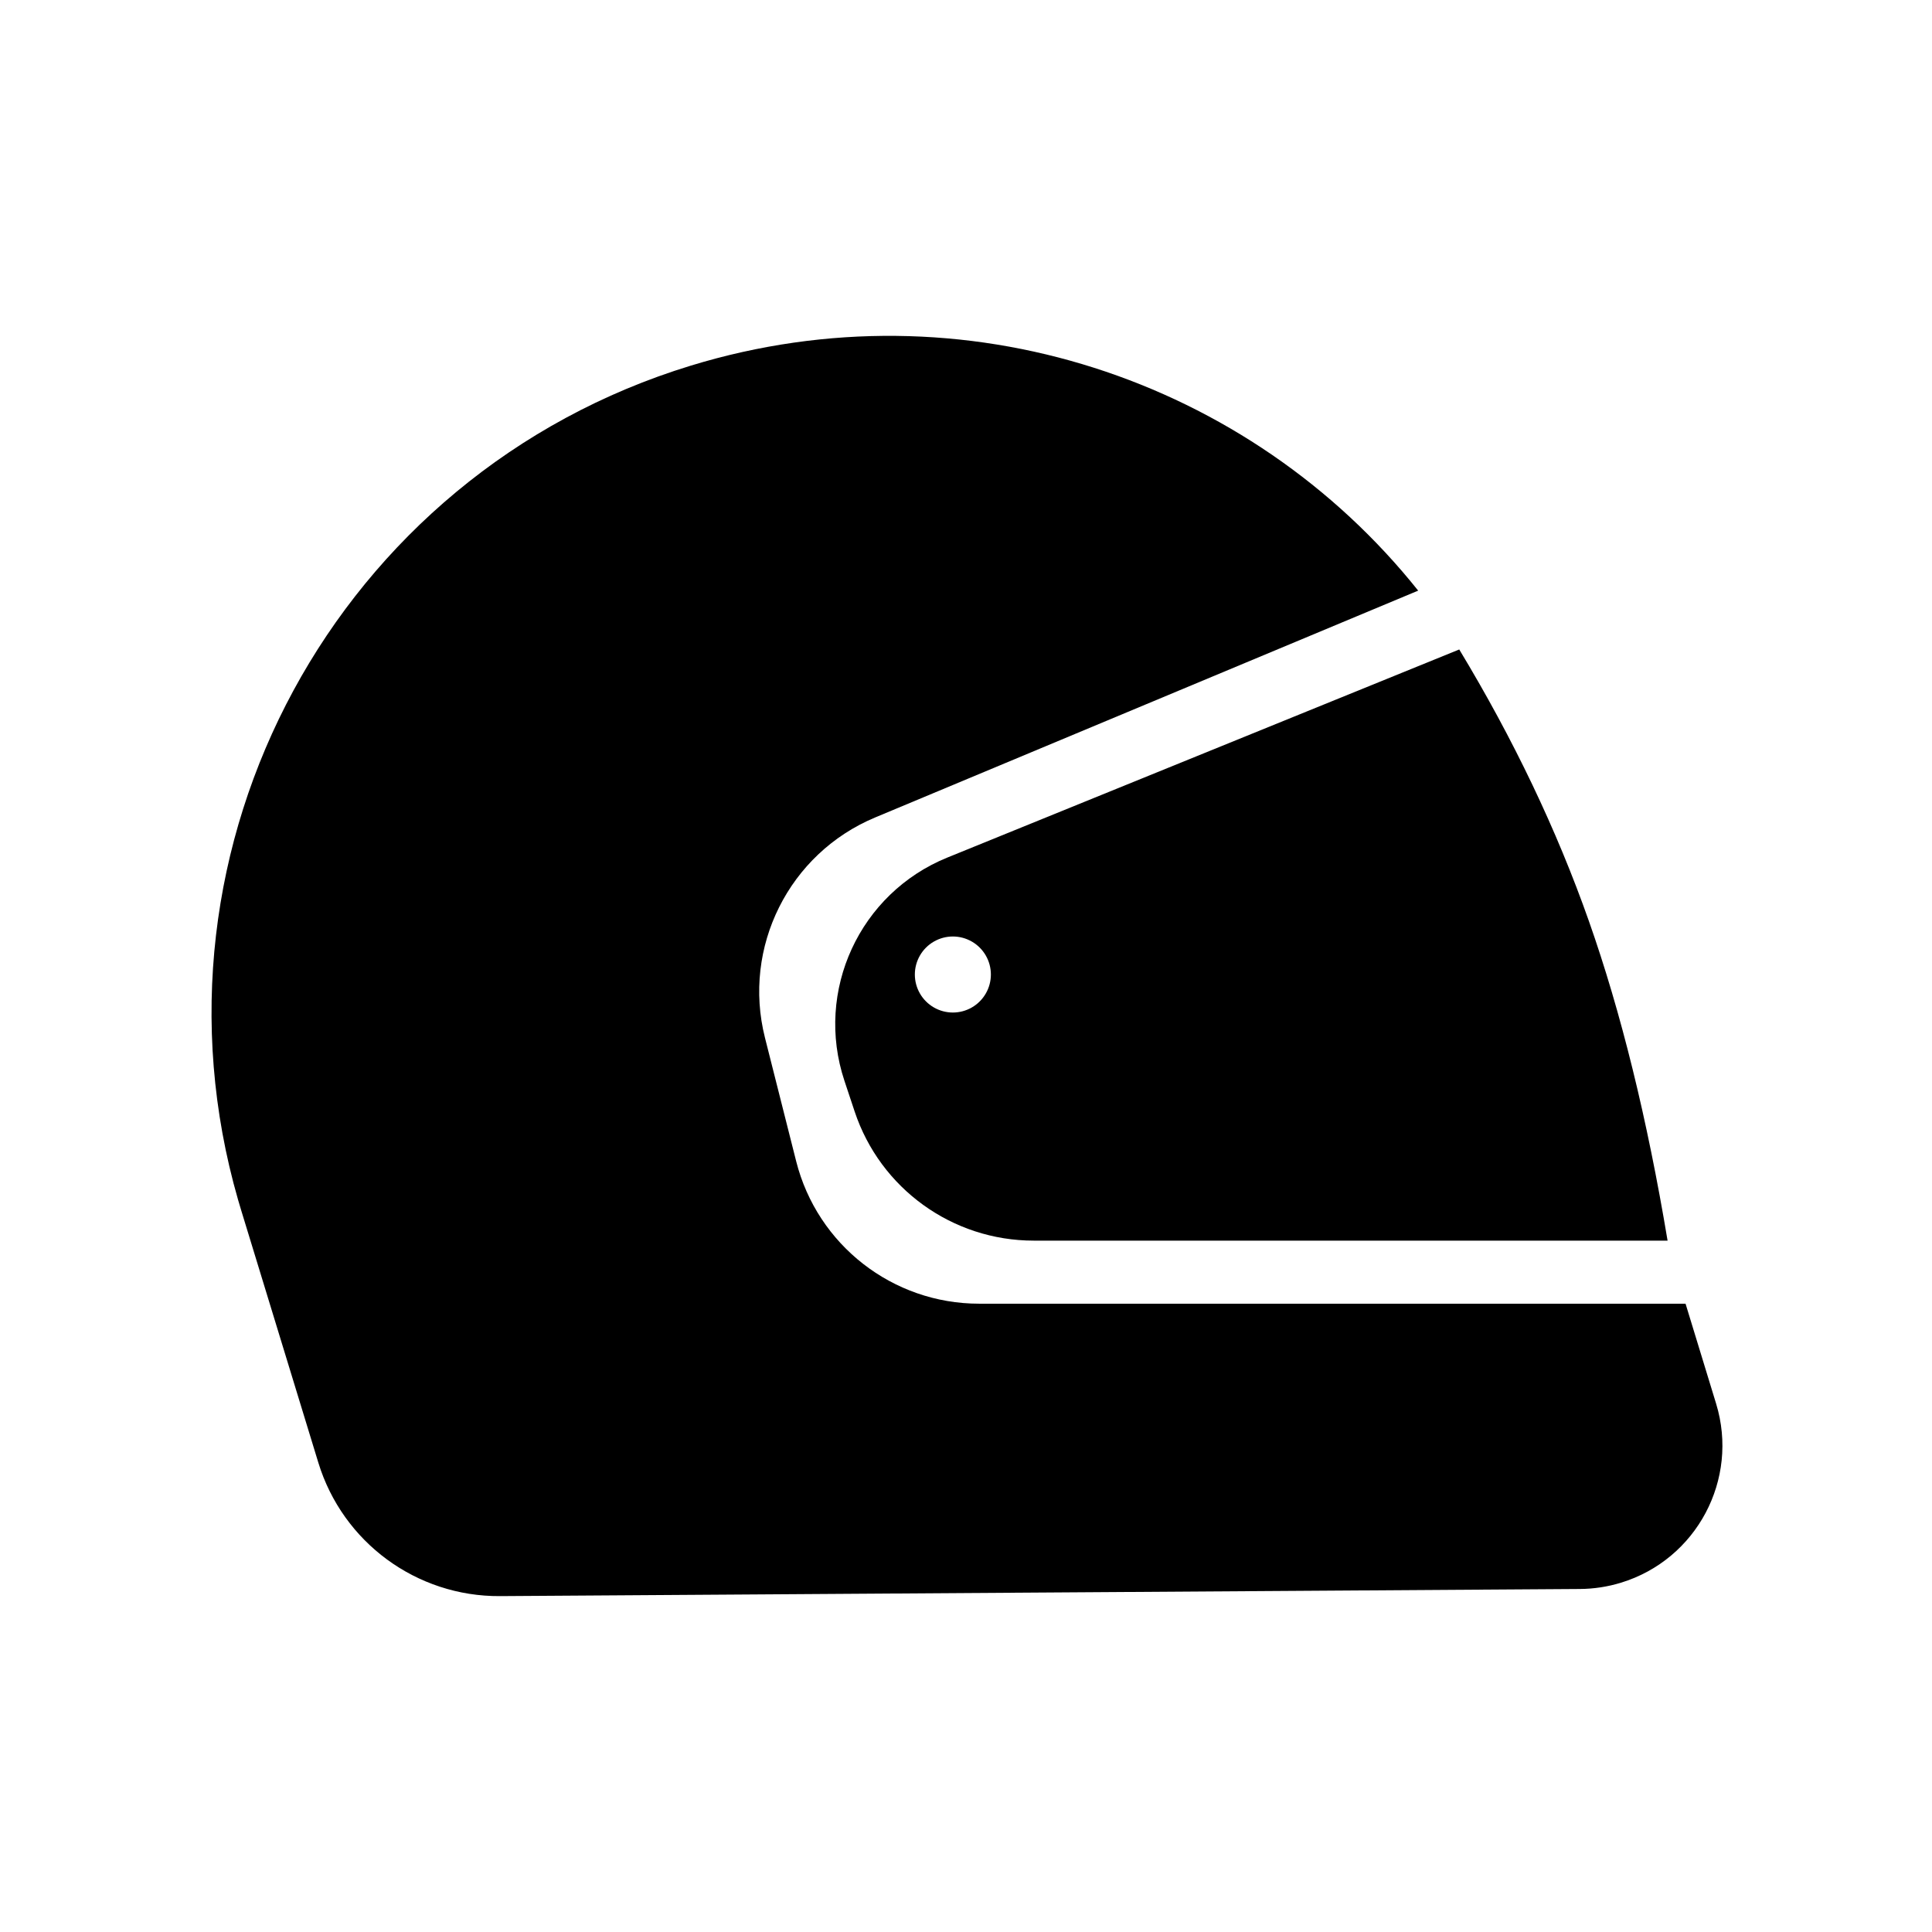
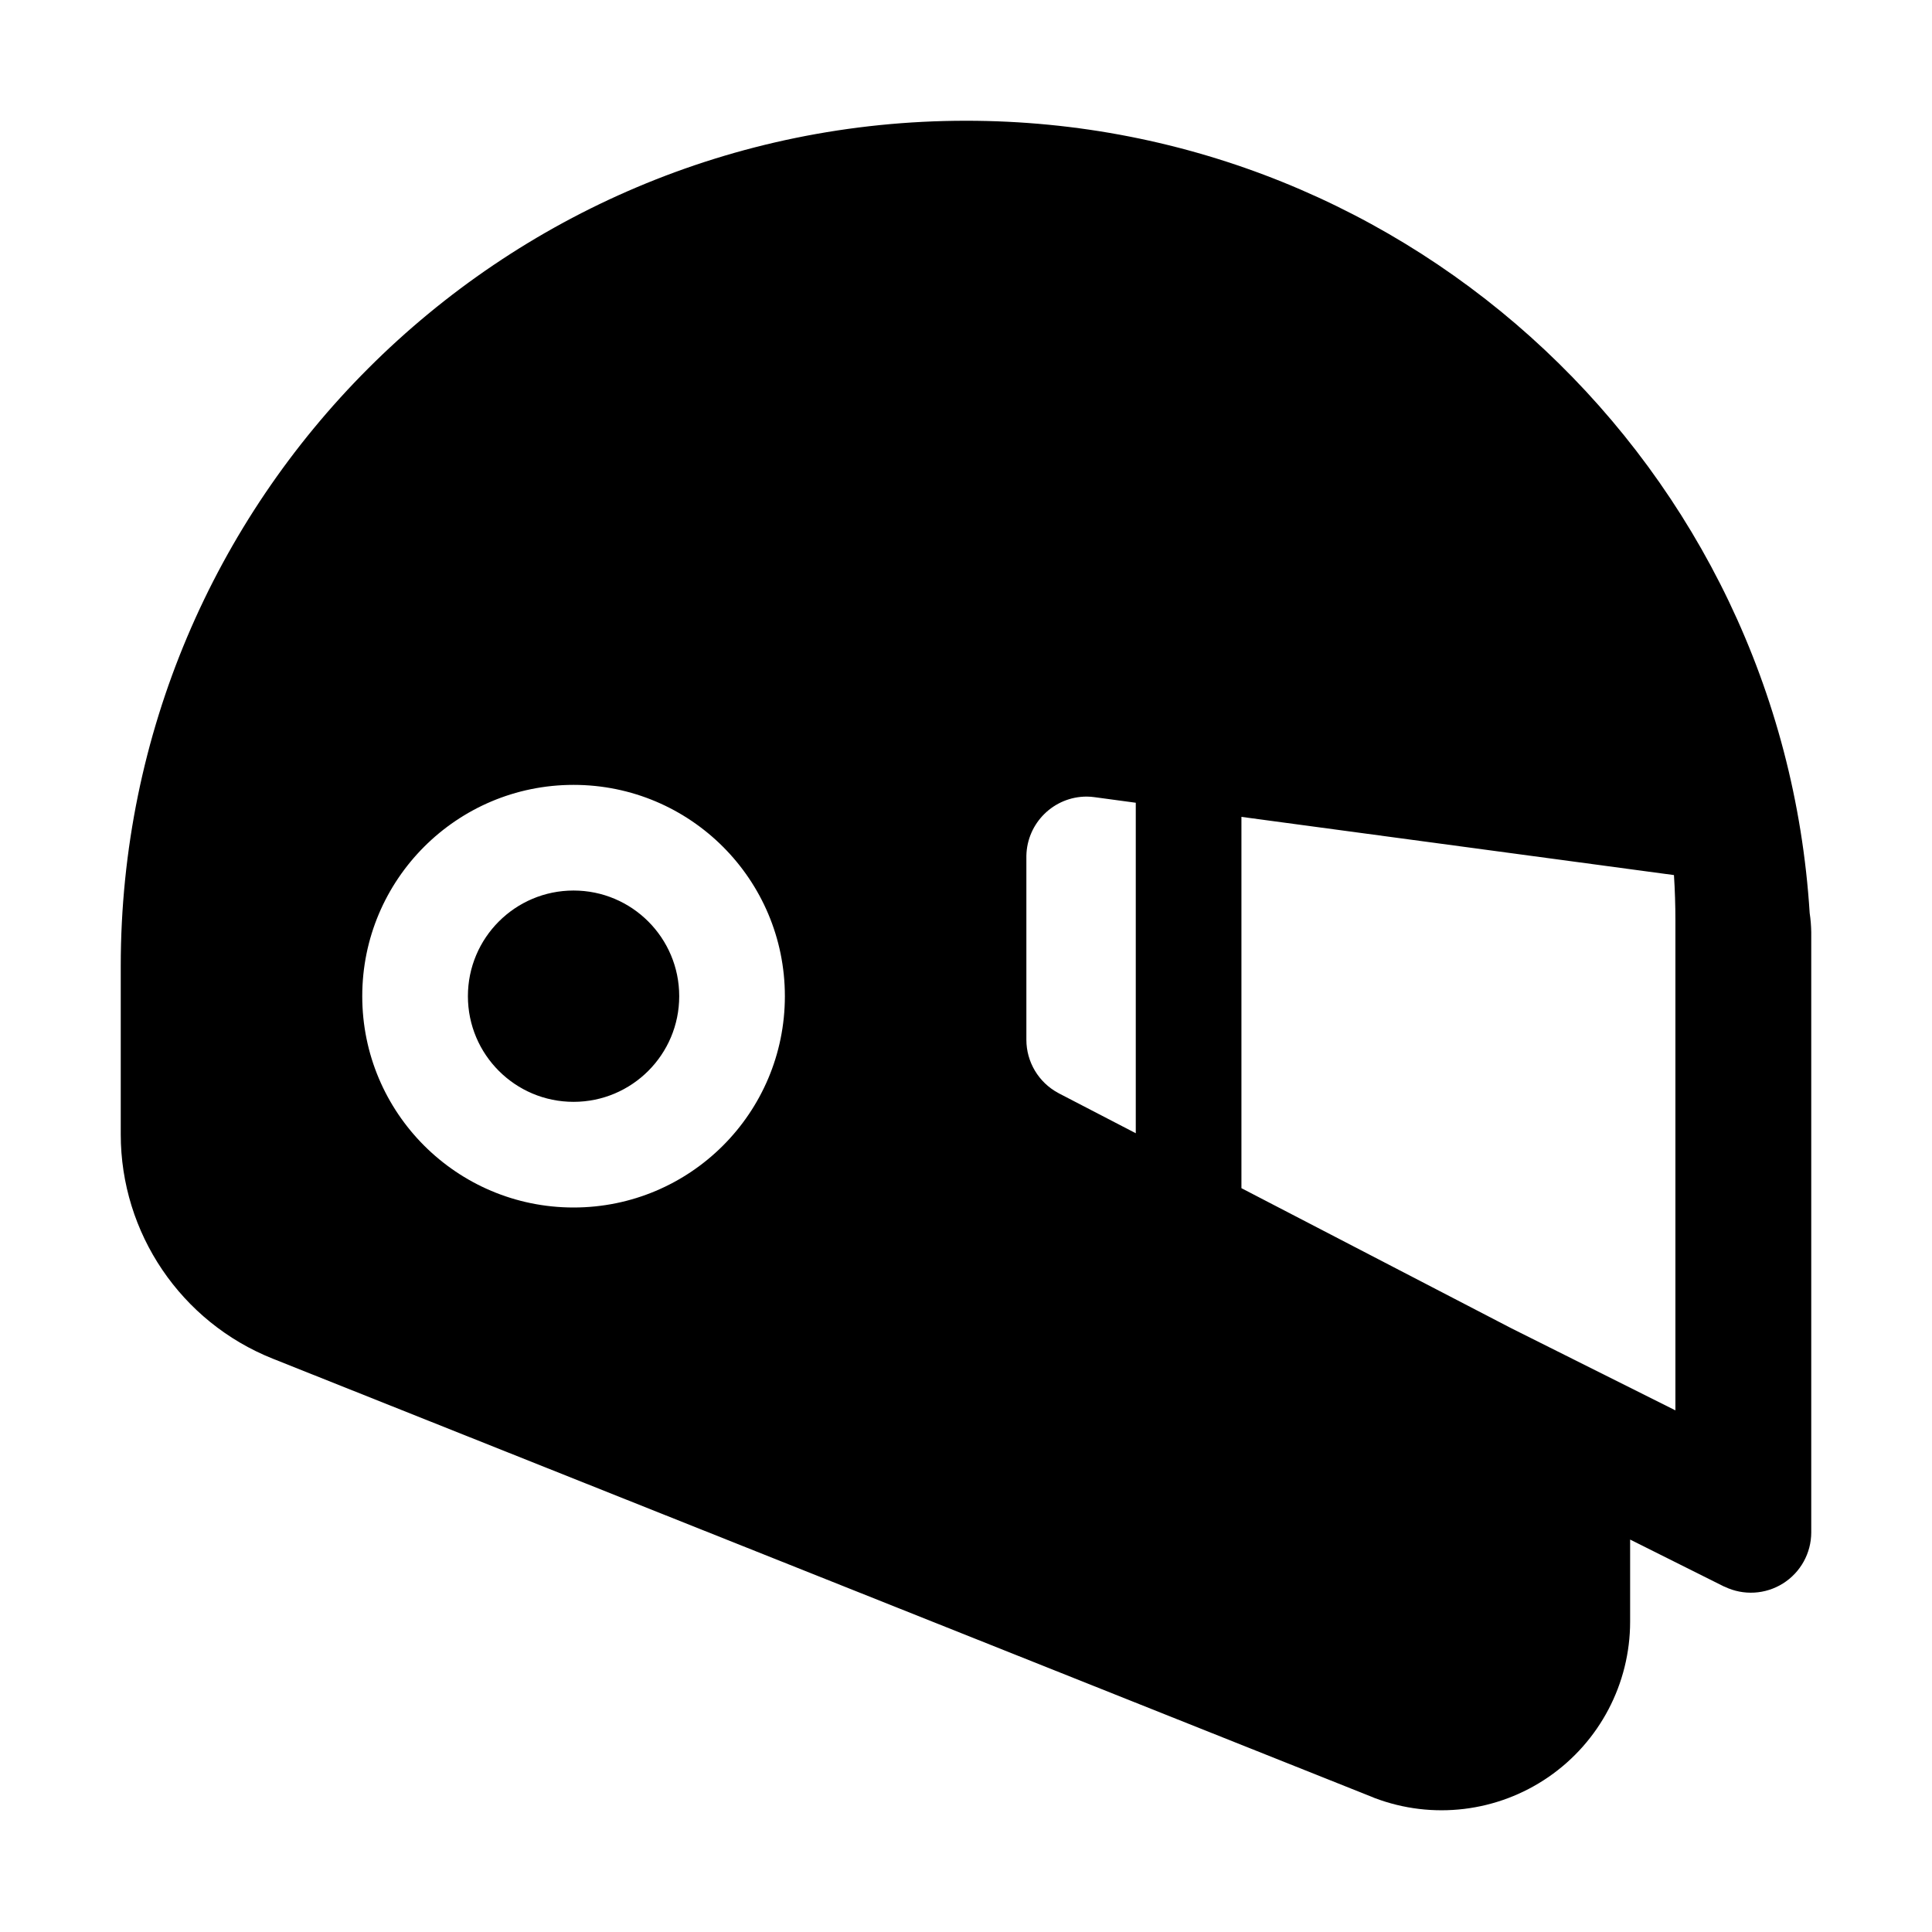
- <svg xmlns="http://www.w3.org/2000/svg" t="1658235816458" class="icon" viewBox="0 0 1024 1024" version="1.1" p-id="29001" width="200" height="200">
-   <defs>
-     <style type="text/css">@font-face { font-family: feedback-iconfont; src: url("//at.alicdn.com/t/font_1031158_u69w8yhxdu.woff2?t=1630033759944") format("woff2"), url("//at.alicdn.com/t/font_1031158_u69w8yhxdu.woff?t=1630033759944") format("woff"), url("//at.alicdn.com/t/font_1031158_u69w8yhxdu.ttf?t=1630033759944") format("truetype"); }
- </style>
-   </defs>
-   <path d="M751.662 313.044L463.859 433.269c-45.7 19.09-70.543 68.755-58.408 116.773l16.537 65.443c11.22 44.397 51.16 75.5 96.953 75.5h374.434l16.202 52.991c12.272 40.14-10.32 82.628-50.459 94.9a76 76 0 0 1-21.718 3.319l-572.391 3.779c-44.21 0.292-83.365-28.482-96.29-70.761l-40.85-133.615-1.689-5.684c-54.07-187.691 52.372-384.766 239.984-442.125 144.967-44.32 296.403 7.617 385.498 119.255z" p-id="29002" />
-   <path d="M773.43 344.234c28.764 47.602 51.664 95.573 68.7 143.912 17.034 48.338 30.941 104.81 41.72 169.413H547.87c-43.07 0-81.3-27.576-94.891-68.445l-5.408-16.262c-15.845-47.647 8.011-99.413 54.528-118.322zM494.963 499.062a20.145 20.145 0 0 0-10.074 17.45 20.145 20.145 0 0 0 10.074 17.45 20.153 20.153 0 0 0 20.151 0 20.145 20.145 0 0 0 10.074-17.45 20.145 20.145 0 0 0-10.074-17.45 20.153 20.153 0 0 0-20.151 0z" p-id="29003" />
+ <svg xmlns="http://www.w3.org/2000/svg" t="1678079147577" class="icon" viewBox="0 0 1024 1024" version="1.1" p-id="3531" width="200" height="200">
+   <path d="M512 64a448 448 0 0 1 447.168 419.968c0.512 3.328 0.768 6.656 0.832 10.112v318.144a32 32 0 0 1-45.824 28.8l-0.512-0.192L864 816v43.52a99.968 99.968 0 0 1-135.488 93.44l-1.536-0.64-582.4-232.192A128 128 0 0 1 64 601.216V512A448 448 0 0 1 512 64z m145.984 368.96v196.8L801.024 704 888 747.52V488c0-8.128-0.256-16.192-0.768-24.192L657.984 432.96zM304 416a112 112 0 1 0 0 224 112 112 0 0 0 0-224z m272 6.208a32 32 0 0 0-32 31.424v97.472a32 32 0 0 0 16.832 28.16l0.448 0.256 40.704 21.12V425.472l-21.76-2.944a32 32 0 0 0-4.224-0.32zM304 472a56 56 0 1 1 0 112 56 56 0 0 1 0-112z" p-id="3532" />
</svg>
